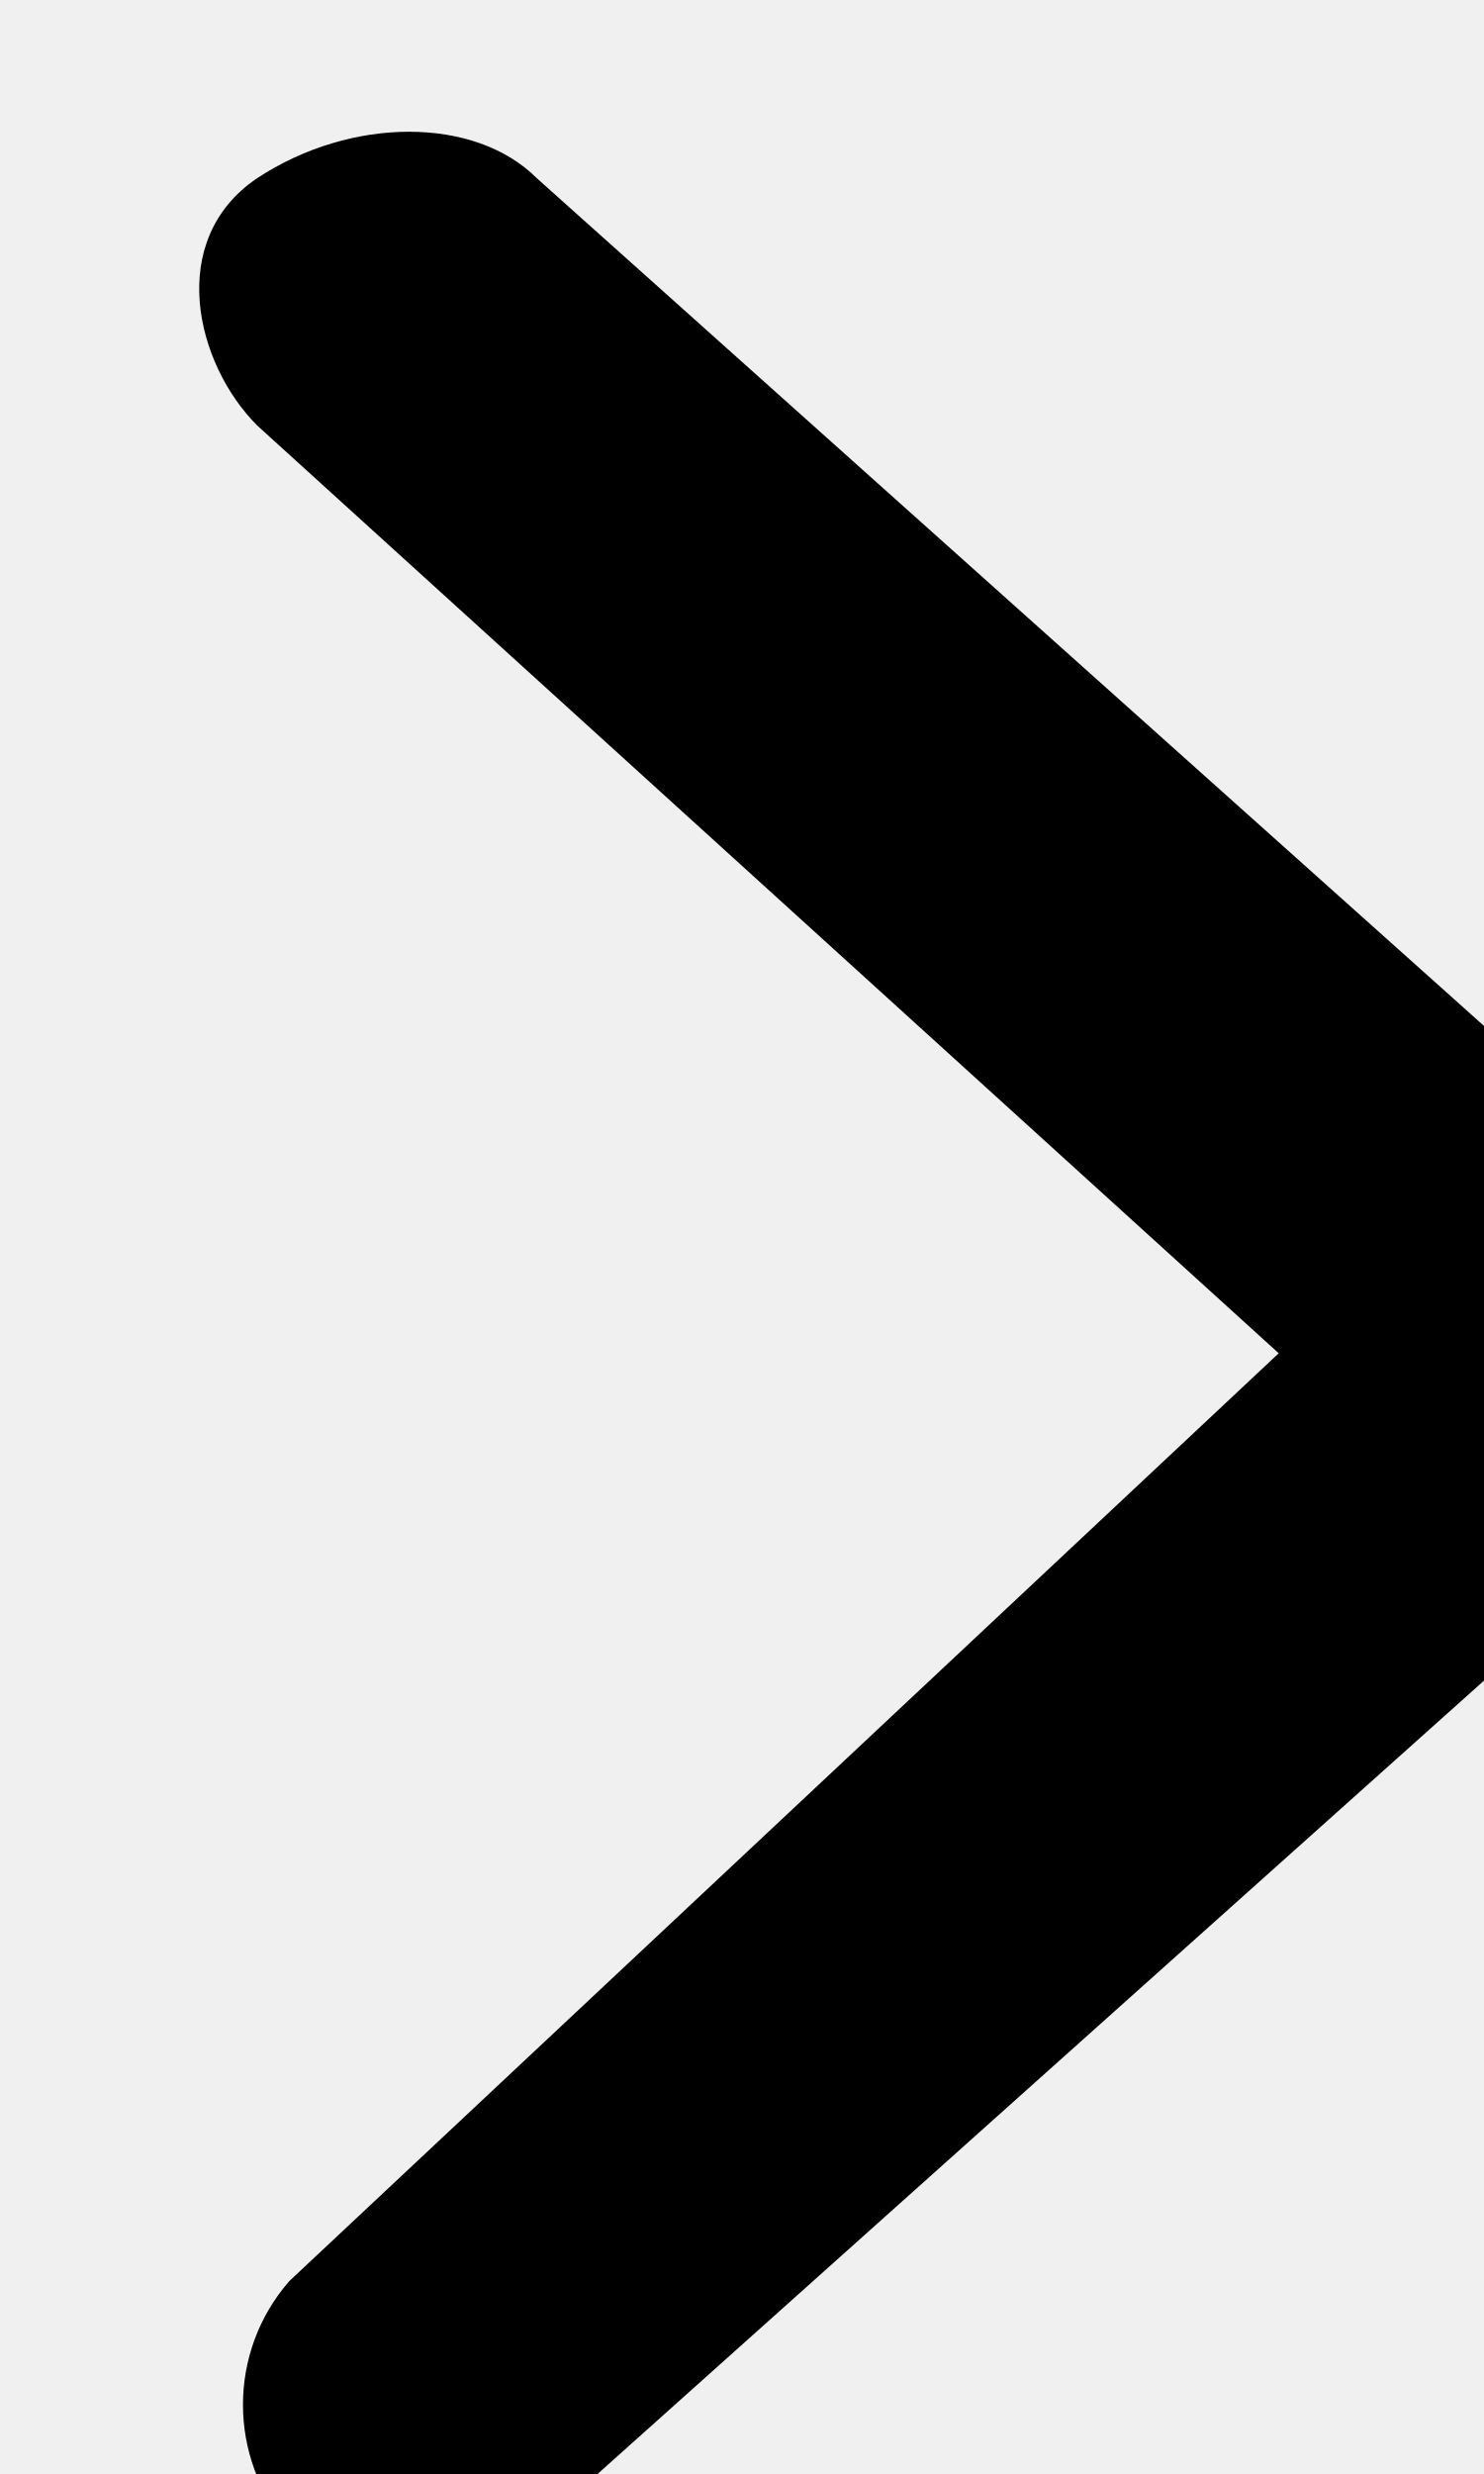
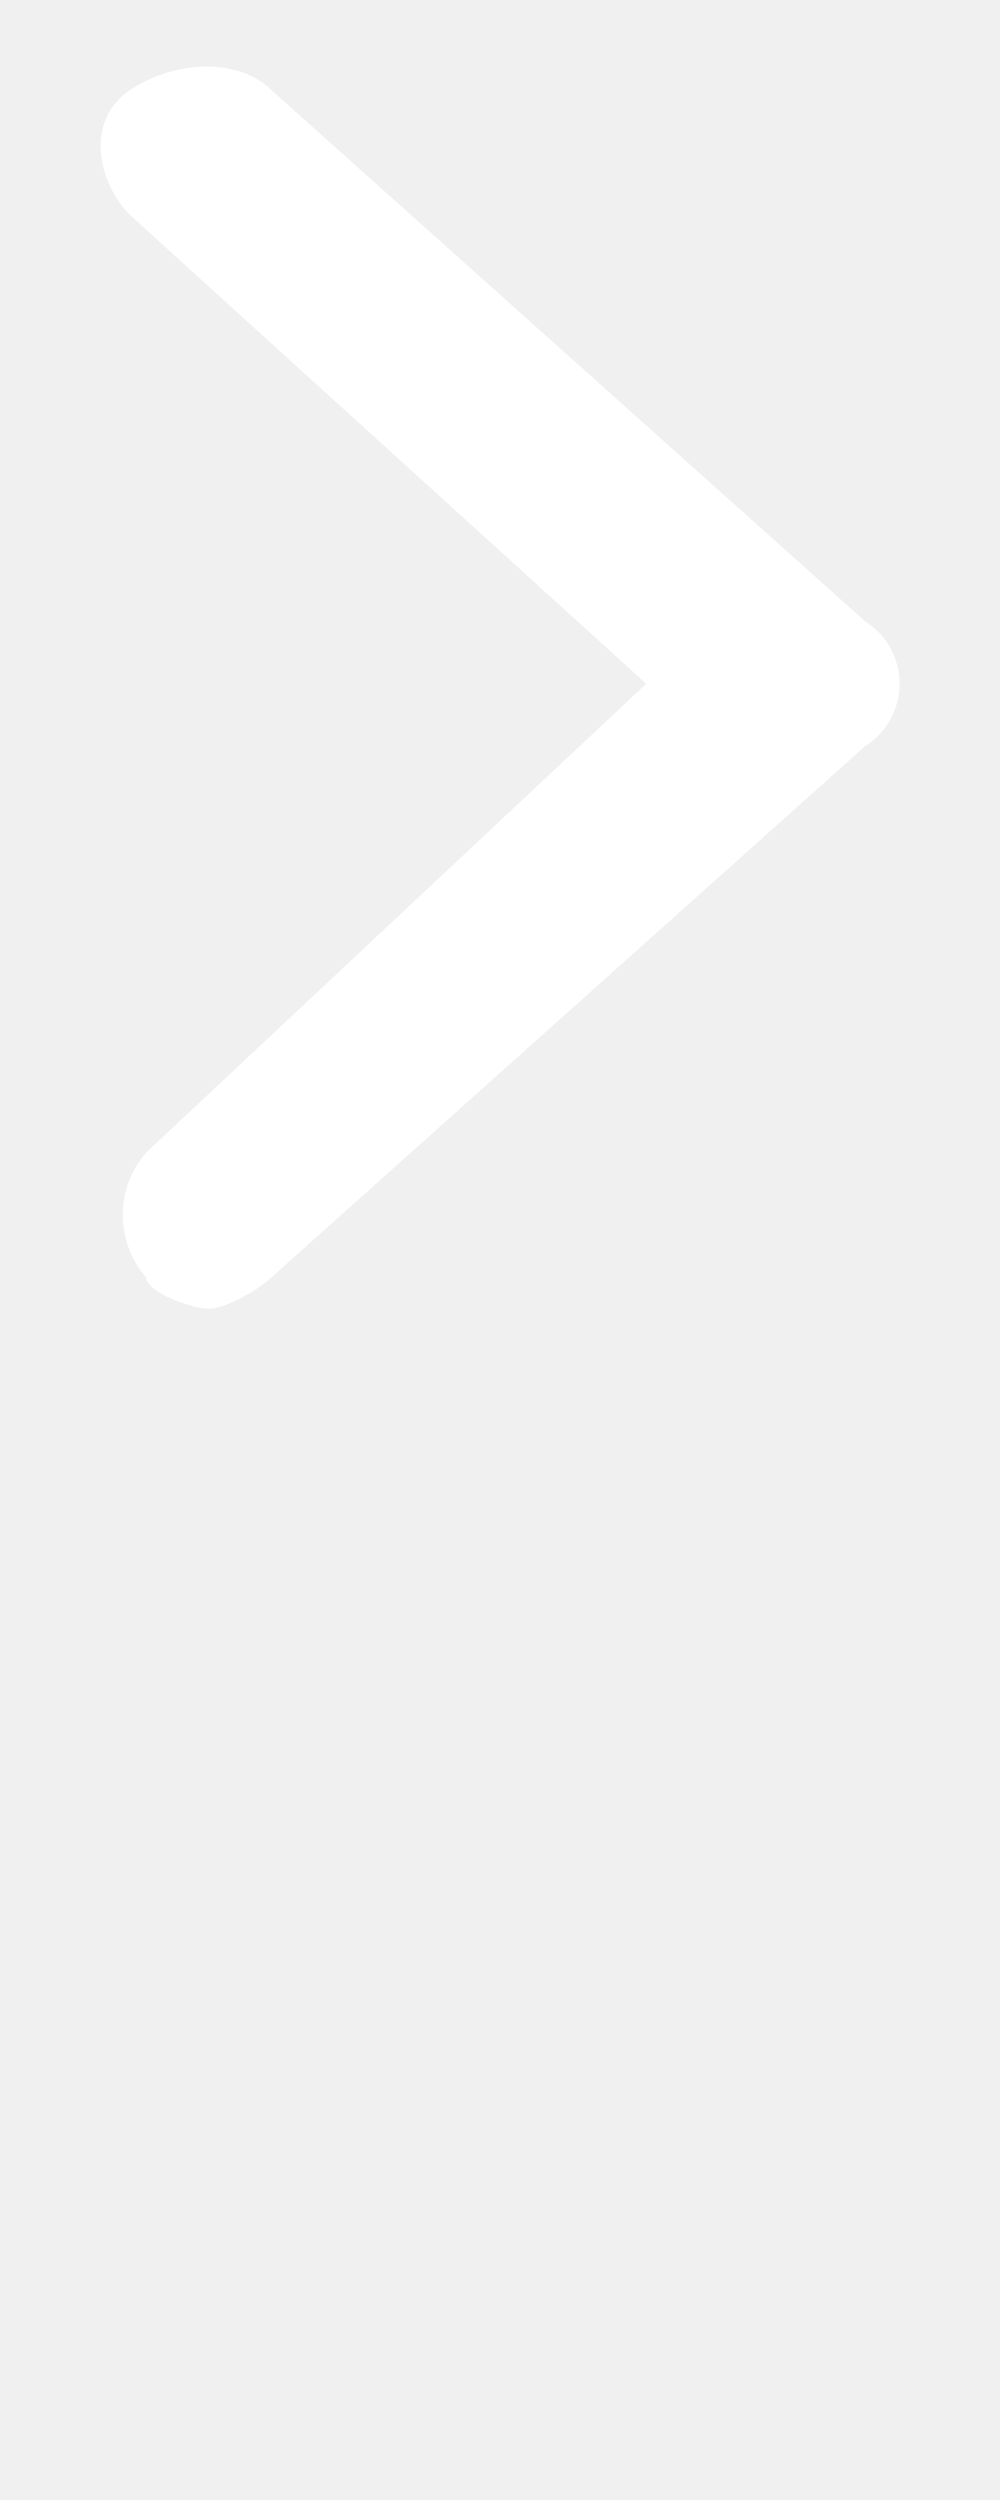
- <svg xmlns="http://www.w3.org/2000/svg" width="6" height="10" viewbox="0 0 6 10" fill="currentColor">
+ <svg xmlns="http://www.w3.org/2000/svg" width="8" height="20" viewbox="0 0 6 10" fill="#FFFFFF">
  <path d="M6.92 4.97 2.17.72c-.25-.25-.75-.25-1.13 0-.37.25-.25.75 0 1l4.13 3.75-4 3.75a.76.76 0 0 0 0 1c0 .12.37.25.5.25.12 0 .37-.13.5-.25l4.75-4.25a.59.59 0 0 0 0-1Z" />
</svg>
